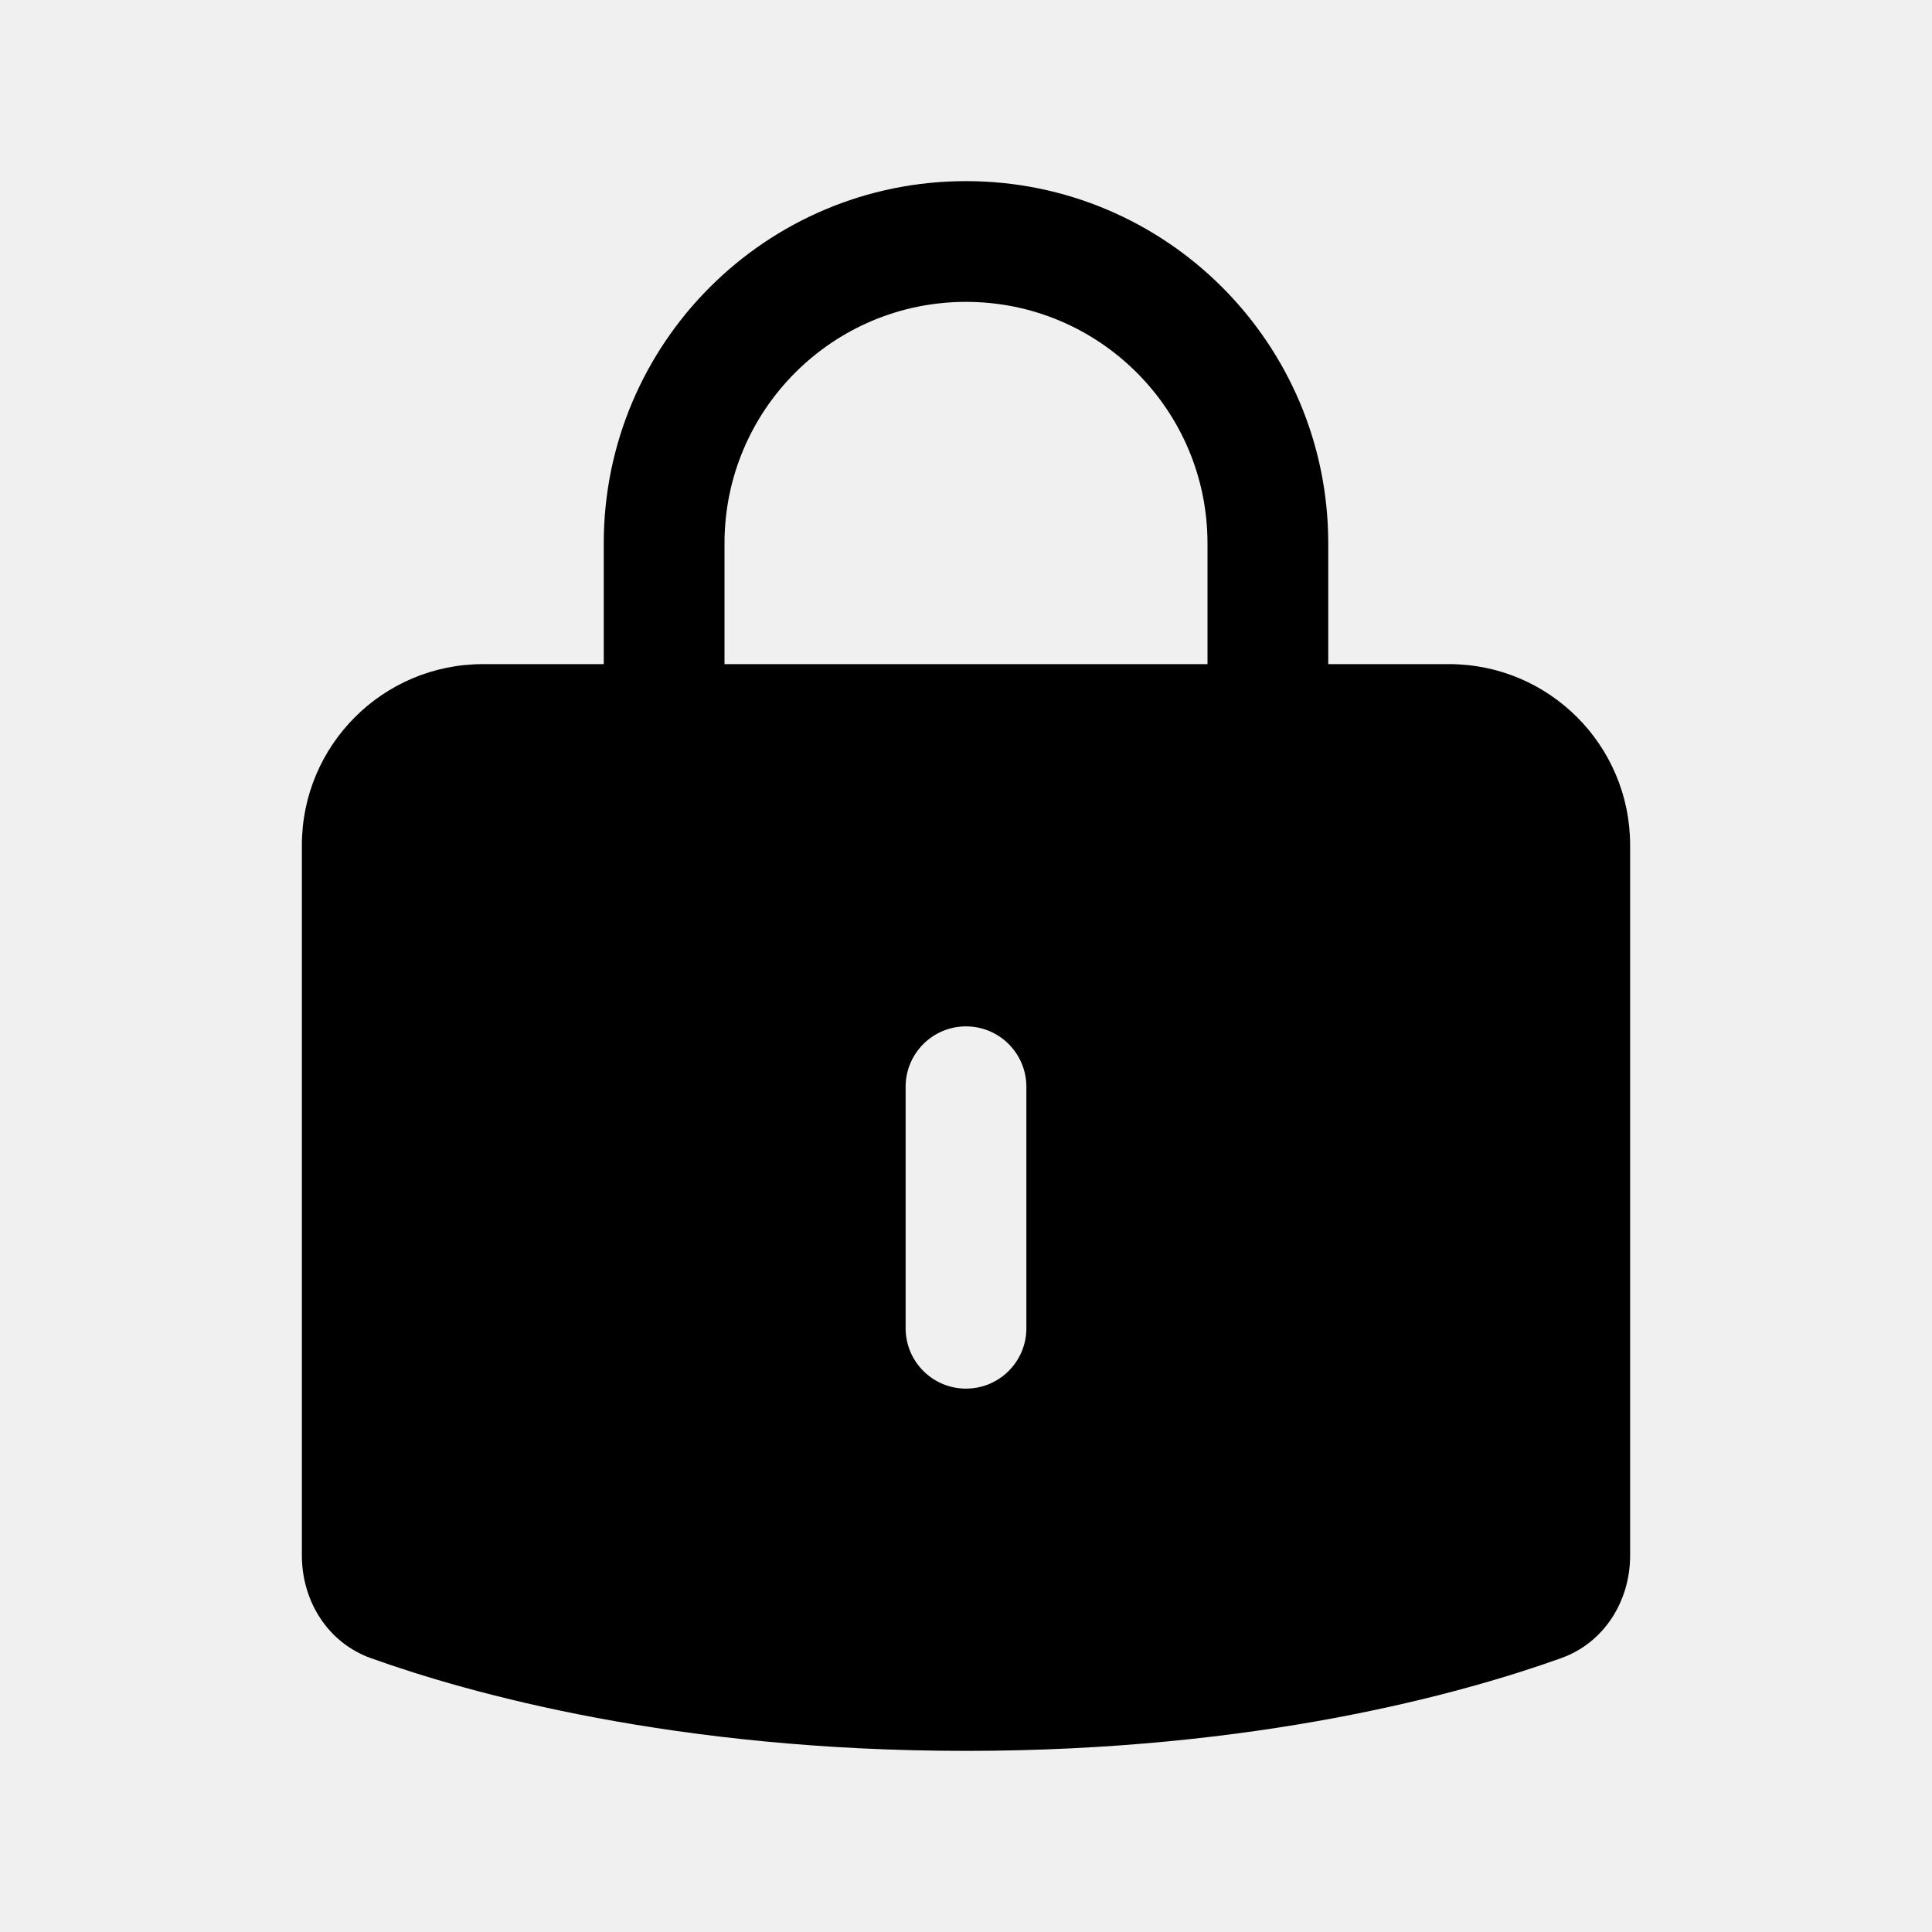
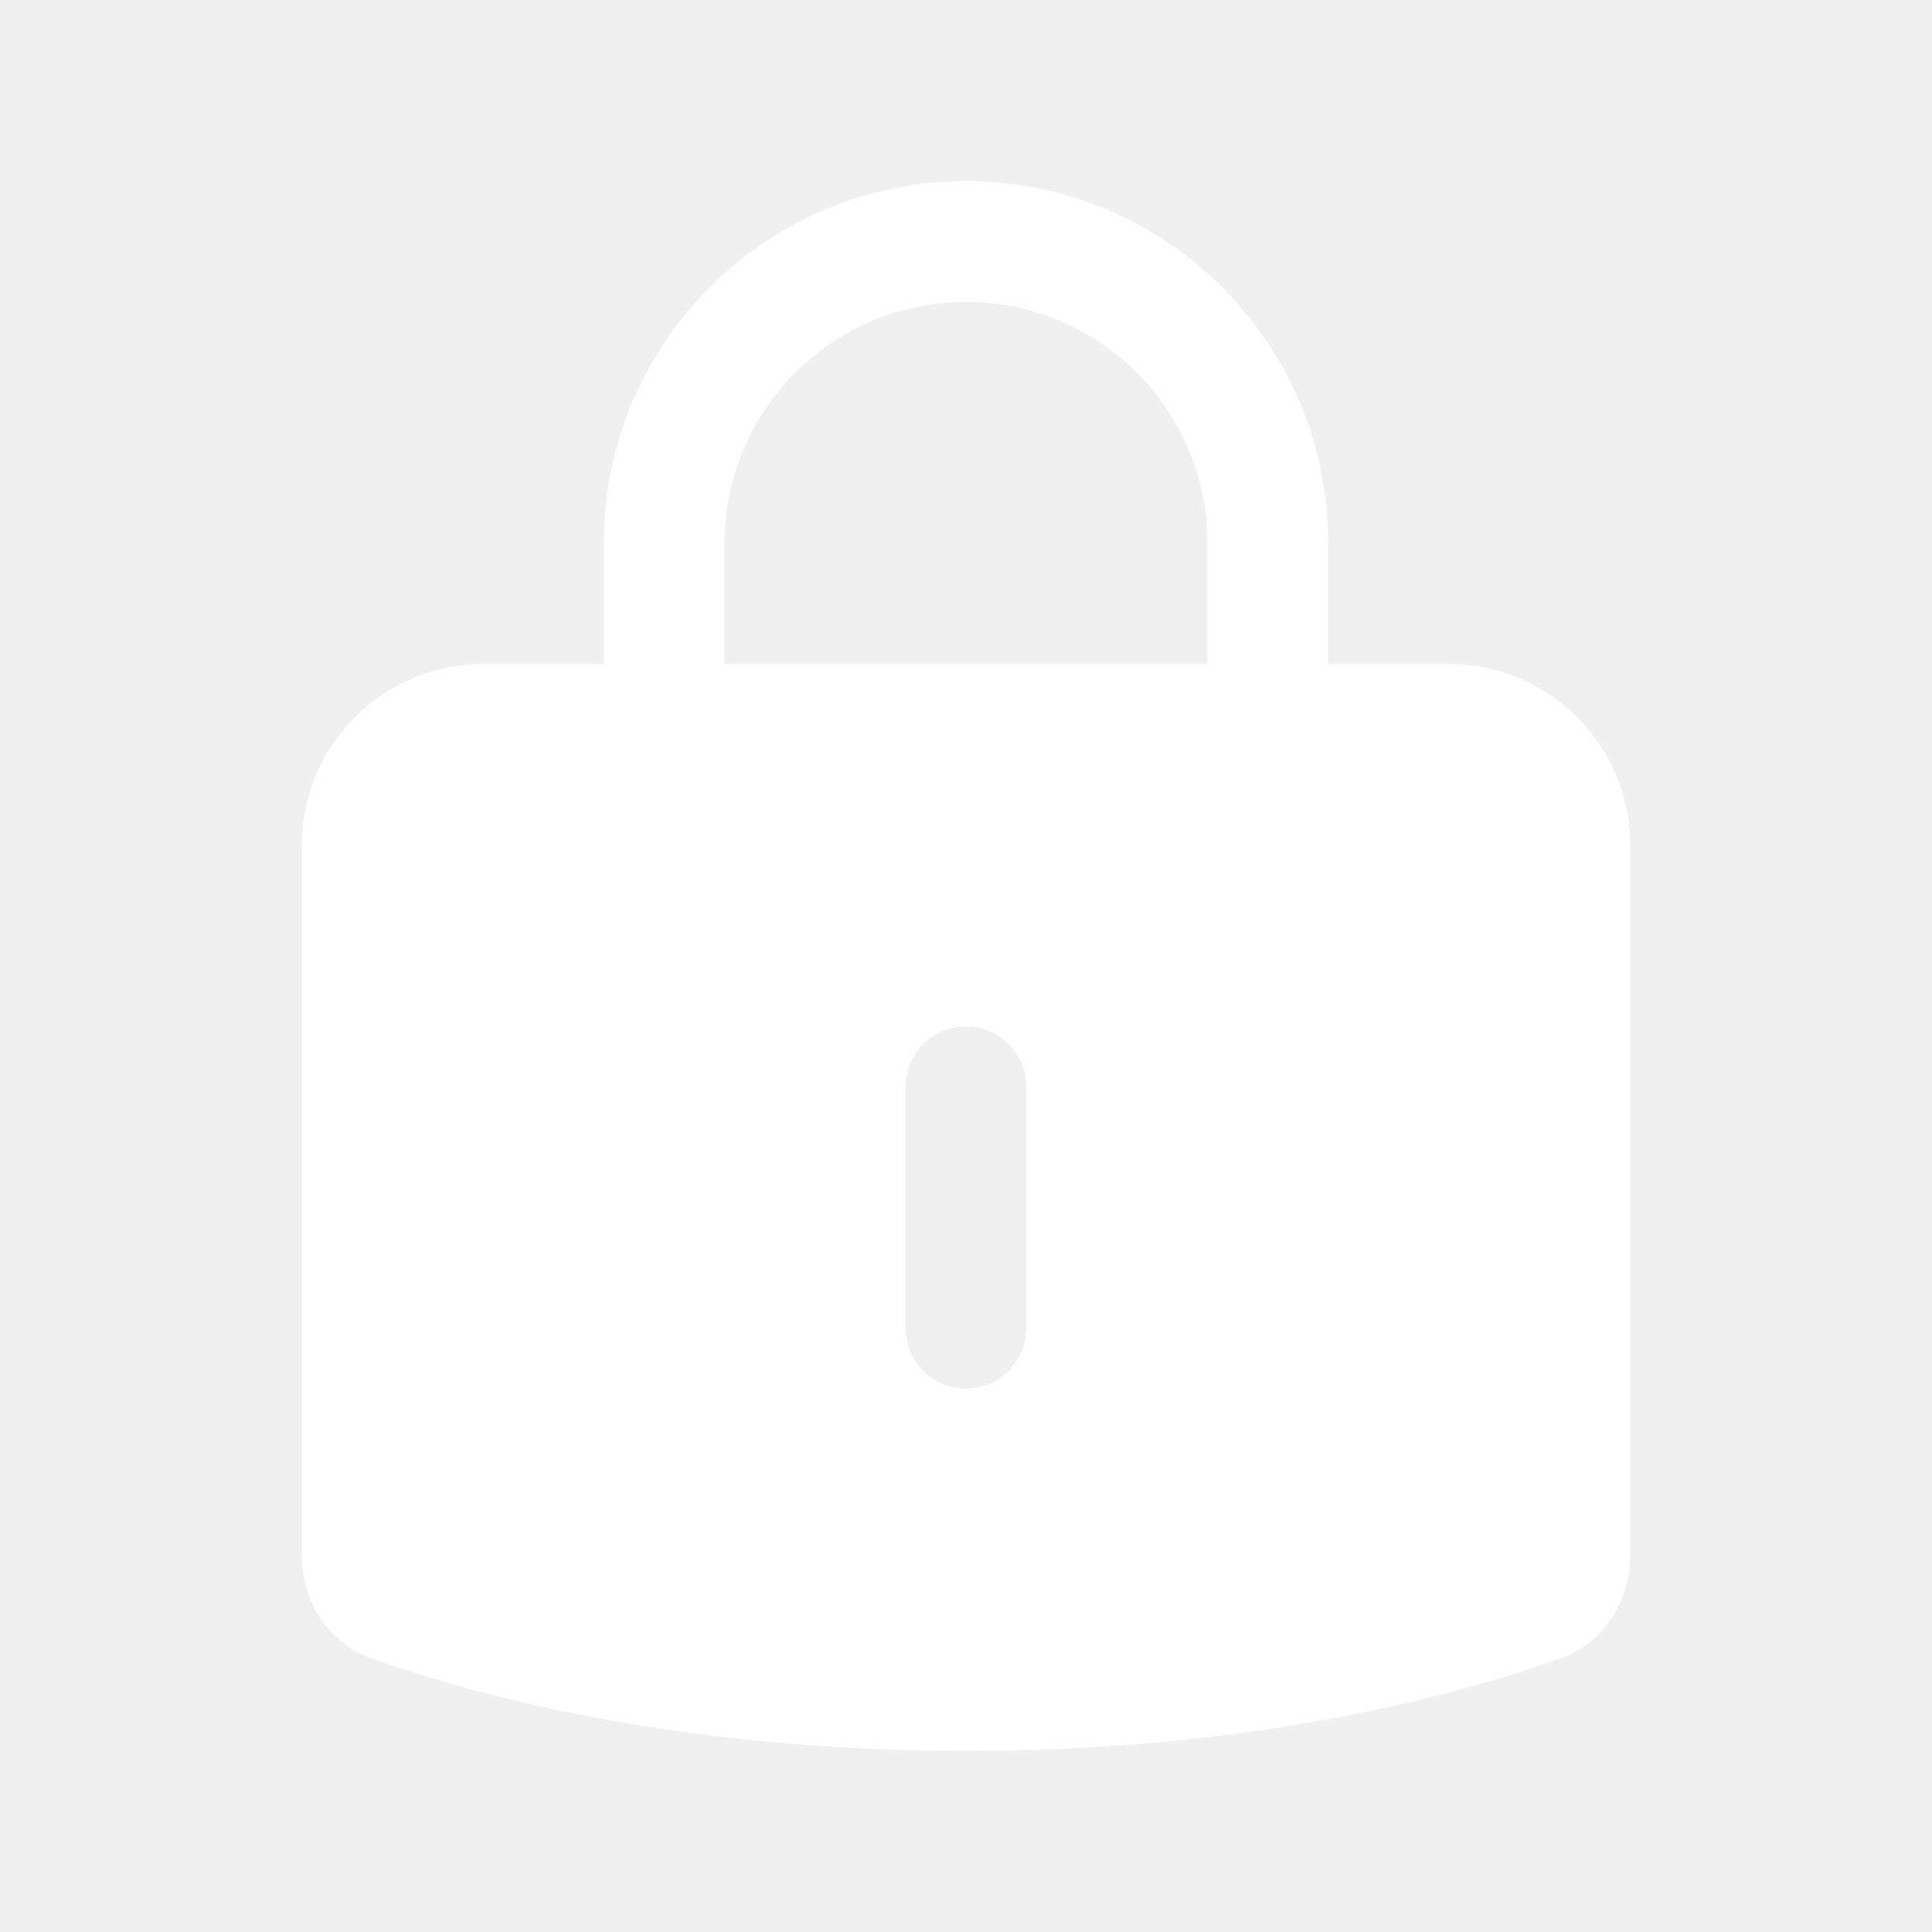
<svg xmlns="http://www.w3.org/2000/svg" viewBox="0 0 32 32" width="32" height="32">
-   <path d="M16 3C19.314 3 22 5.686 22 9V11H24C25.657 11 27 12.343 27 14V25.764C27 26.521 26.569 27.21 25.855 27.465C24.203 28.056 20.809 29 16 29C11.191 29 7.797 28.056 6.145 27.465C5.431 27.21 5 26.521 5 25.764V14C5 12.343 6.343 11 8 11H10V9C10 5.686 12.686 3 16 3ZM16 17C15.448 17 15 17.448 15 18V22C15 22.552 15.448 23 16 23C16.552 23 17 22.552 17 22V18C17 17.448 16.552 17 16 17ZM16 5C13.791 5 12 6.791 12 9V11H20V9C20 6.791 18.209 5 16 5Z" fill="black" />
+   <path d="M16 3C19.314 3 22 5.686 22 9V11H24C25.657 11 27 12.343 27 14V25.764C27 26.521 26.569 27.21 25.855 27.465C24.203 28.056 20.809 29 16 29C11.191 29 7.797 28.056 6.145 27.465C5.431 27.21 5 26.521 5 25.764V14C5 12.343 6.343 11 8 11H10V9C10 5.686 12.686 3 16 3ZM16 17C15.448 17 15 17.448 15 18V22C15 22.552 15.448 23 16 23C16.552 23 17 22.552 17 22V18C17 17.448 16.552 17 16 17ZM16 5C13.791 5 12 6.791 12 9V11H20V9C20 6.791 18.209 5 16 5Z" fill="white" />
</svg>
